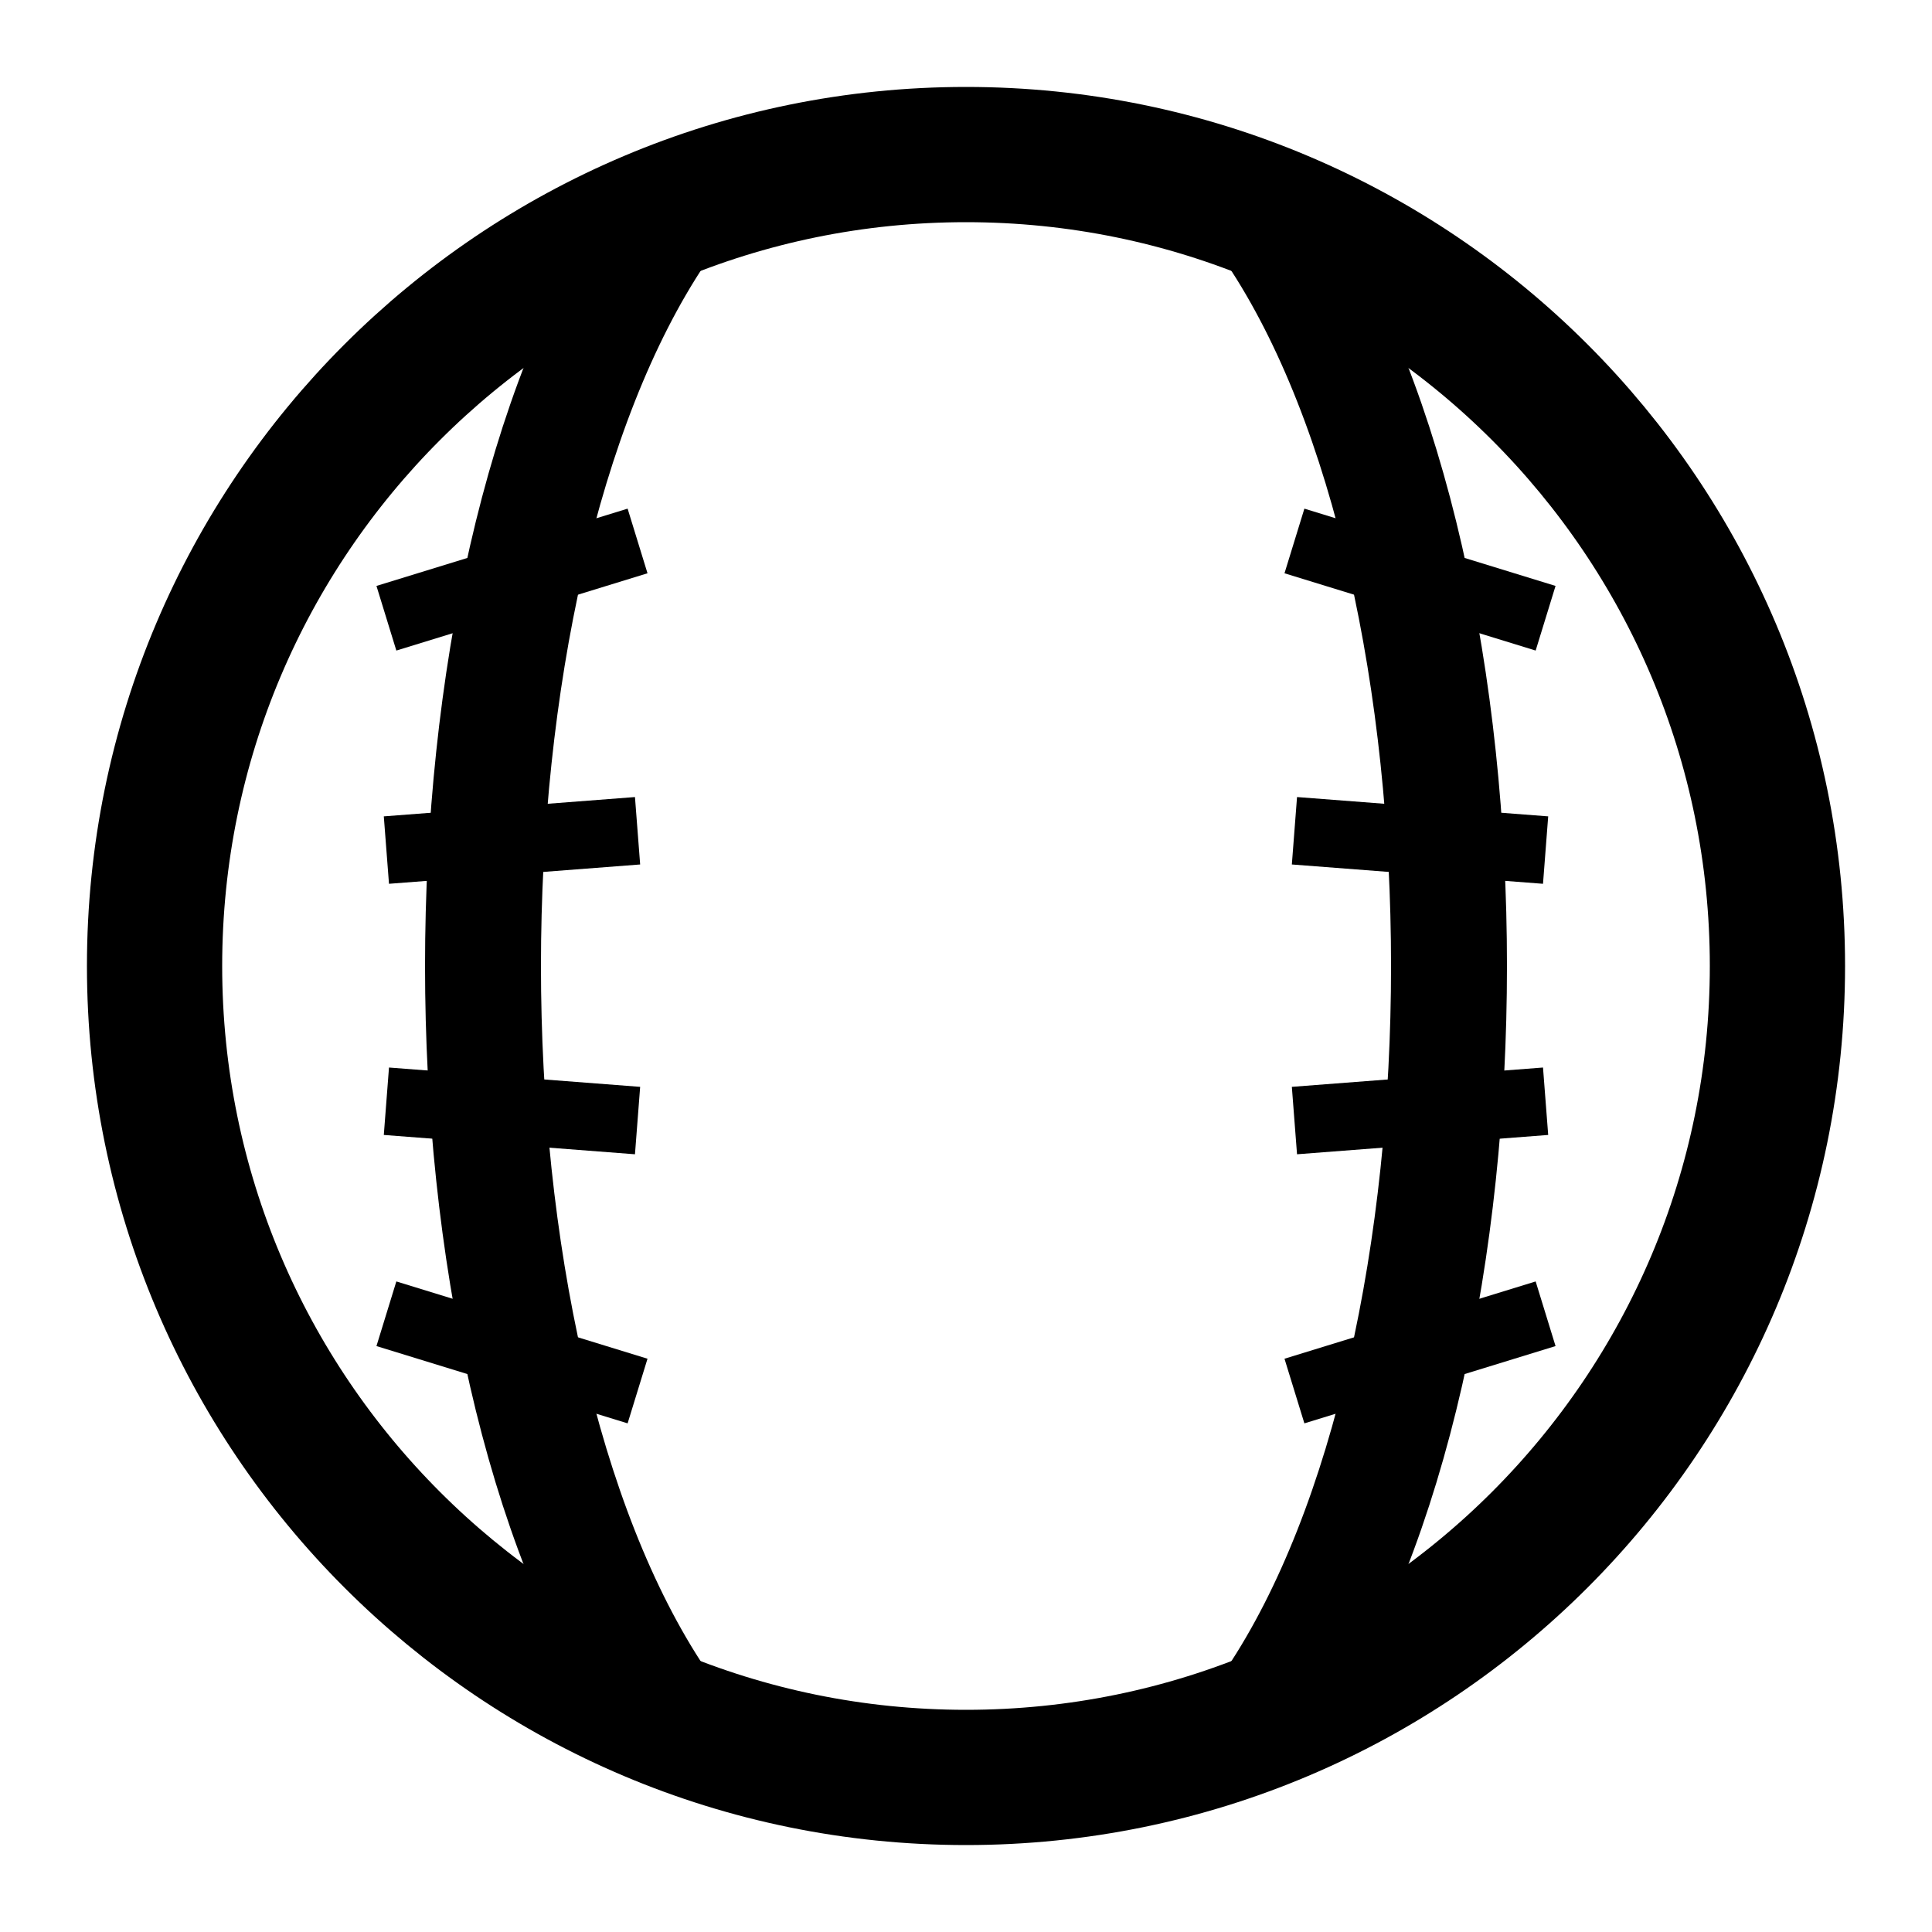
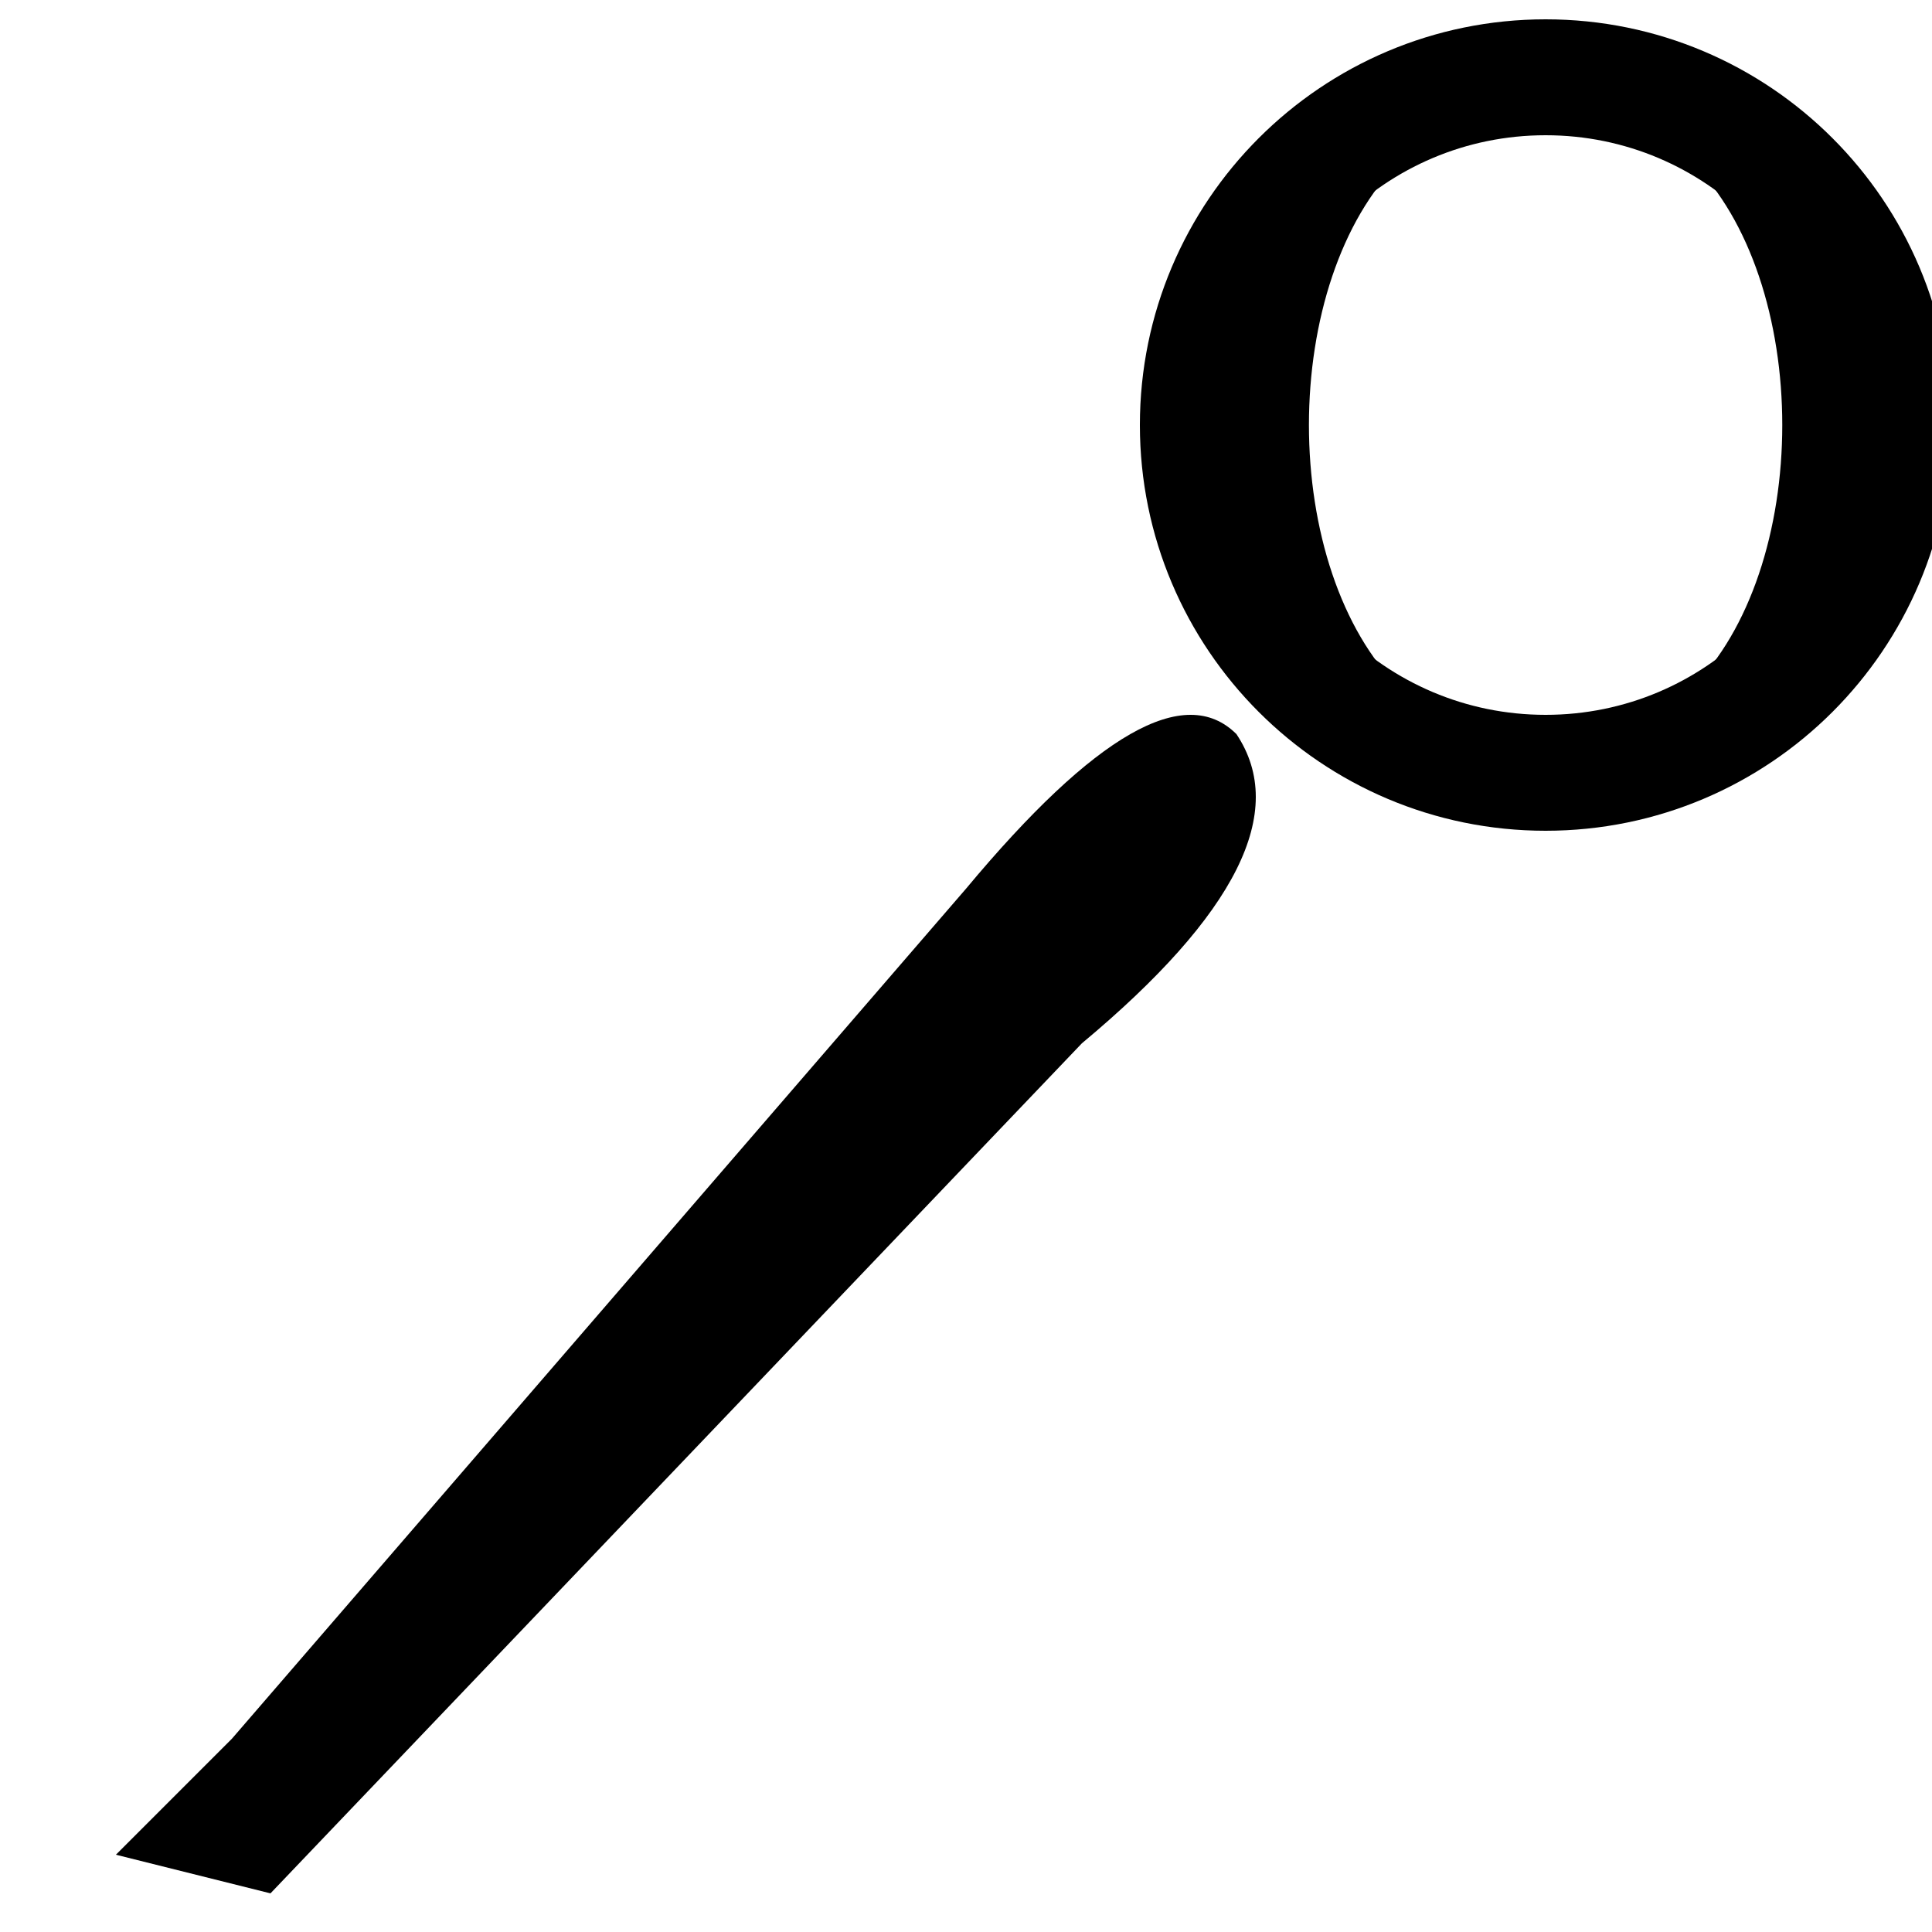
<svg xmlns="http://www.w3.org/2000/svg" viewBox="0 0 100 100">
-   <circle cx="50" cy="50" r="42" fill="none" stroke="#000" stroke-width="7" />
-   <path d="M 34 12 C 22 30 22 70 34 88" fill="none" stroke="#000" stroke-width="6" />
-   <path d="M 66 12 C 78 30 78 70 66 88" fill="none" stroke="#000" stroke-width="6" />
-   <line x1="20" y1="32" x2="33" y2="28" stroke="#000" stroke-width="3.5" />
-   <line x1="20" y1="44" x2="33" y2="43" stroke="#000" stroke-width="3.5" />
-   <line x1="20" y1="57" x2="33" y2="58" stroke="#000" stroke-width="3.5" />
-   <line x1="20" y1="68" x2="33" y2="72" stroke="#000" stroke-width="3.5" />
-   <line x1="80" y1="32" x2="67" y2="28" stroke="#000" stroke-width="3.5" />
-   <line x1="80" y1="44" x2="67" y2="43" stroke="#000" stroke-width="3.5" />
-   <line x1="80" y1="57" x2="67" y2="58" stroke="#000" stroke-width="3.5" />
-   <line x1="80" y1="68" x2="67" y2="72" stroke="#000" stroke-width="3.5" />
+   <path d="M 6 96 L 12 90 L 50 46 Q 60 34 64 38 Q 68 44 56 54 L 14 98 Z" fill="#000" />
+   <circle cx="80" cy="22" r="18" fill="none" stroke="#000" stroke-width="6" />
+   <path d="M71,7 C64,14 64,30 71,37" fill="none" stroke="#000" stroke-width="4" />
+   <path d="M89,7 C96,14 96,30 89,37" fill="none" stroke="#000" stroke-width="4" />
</svg>
